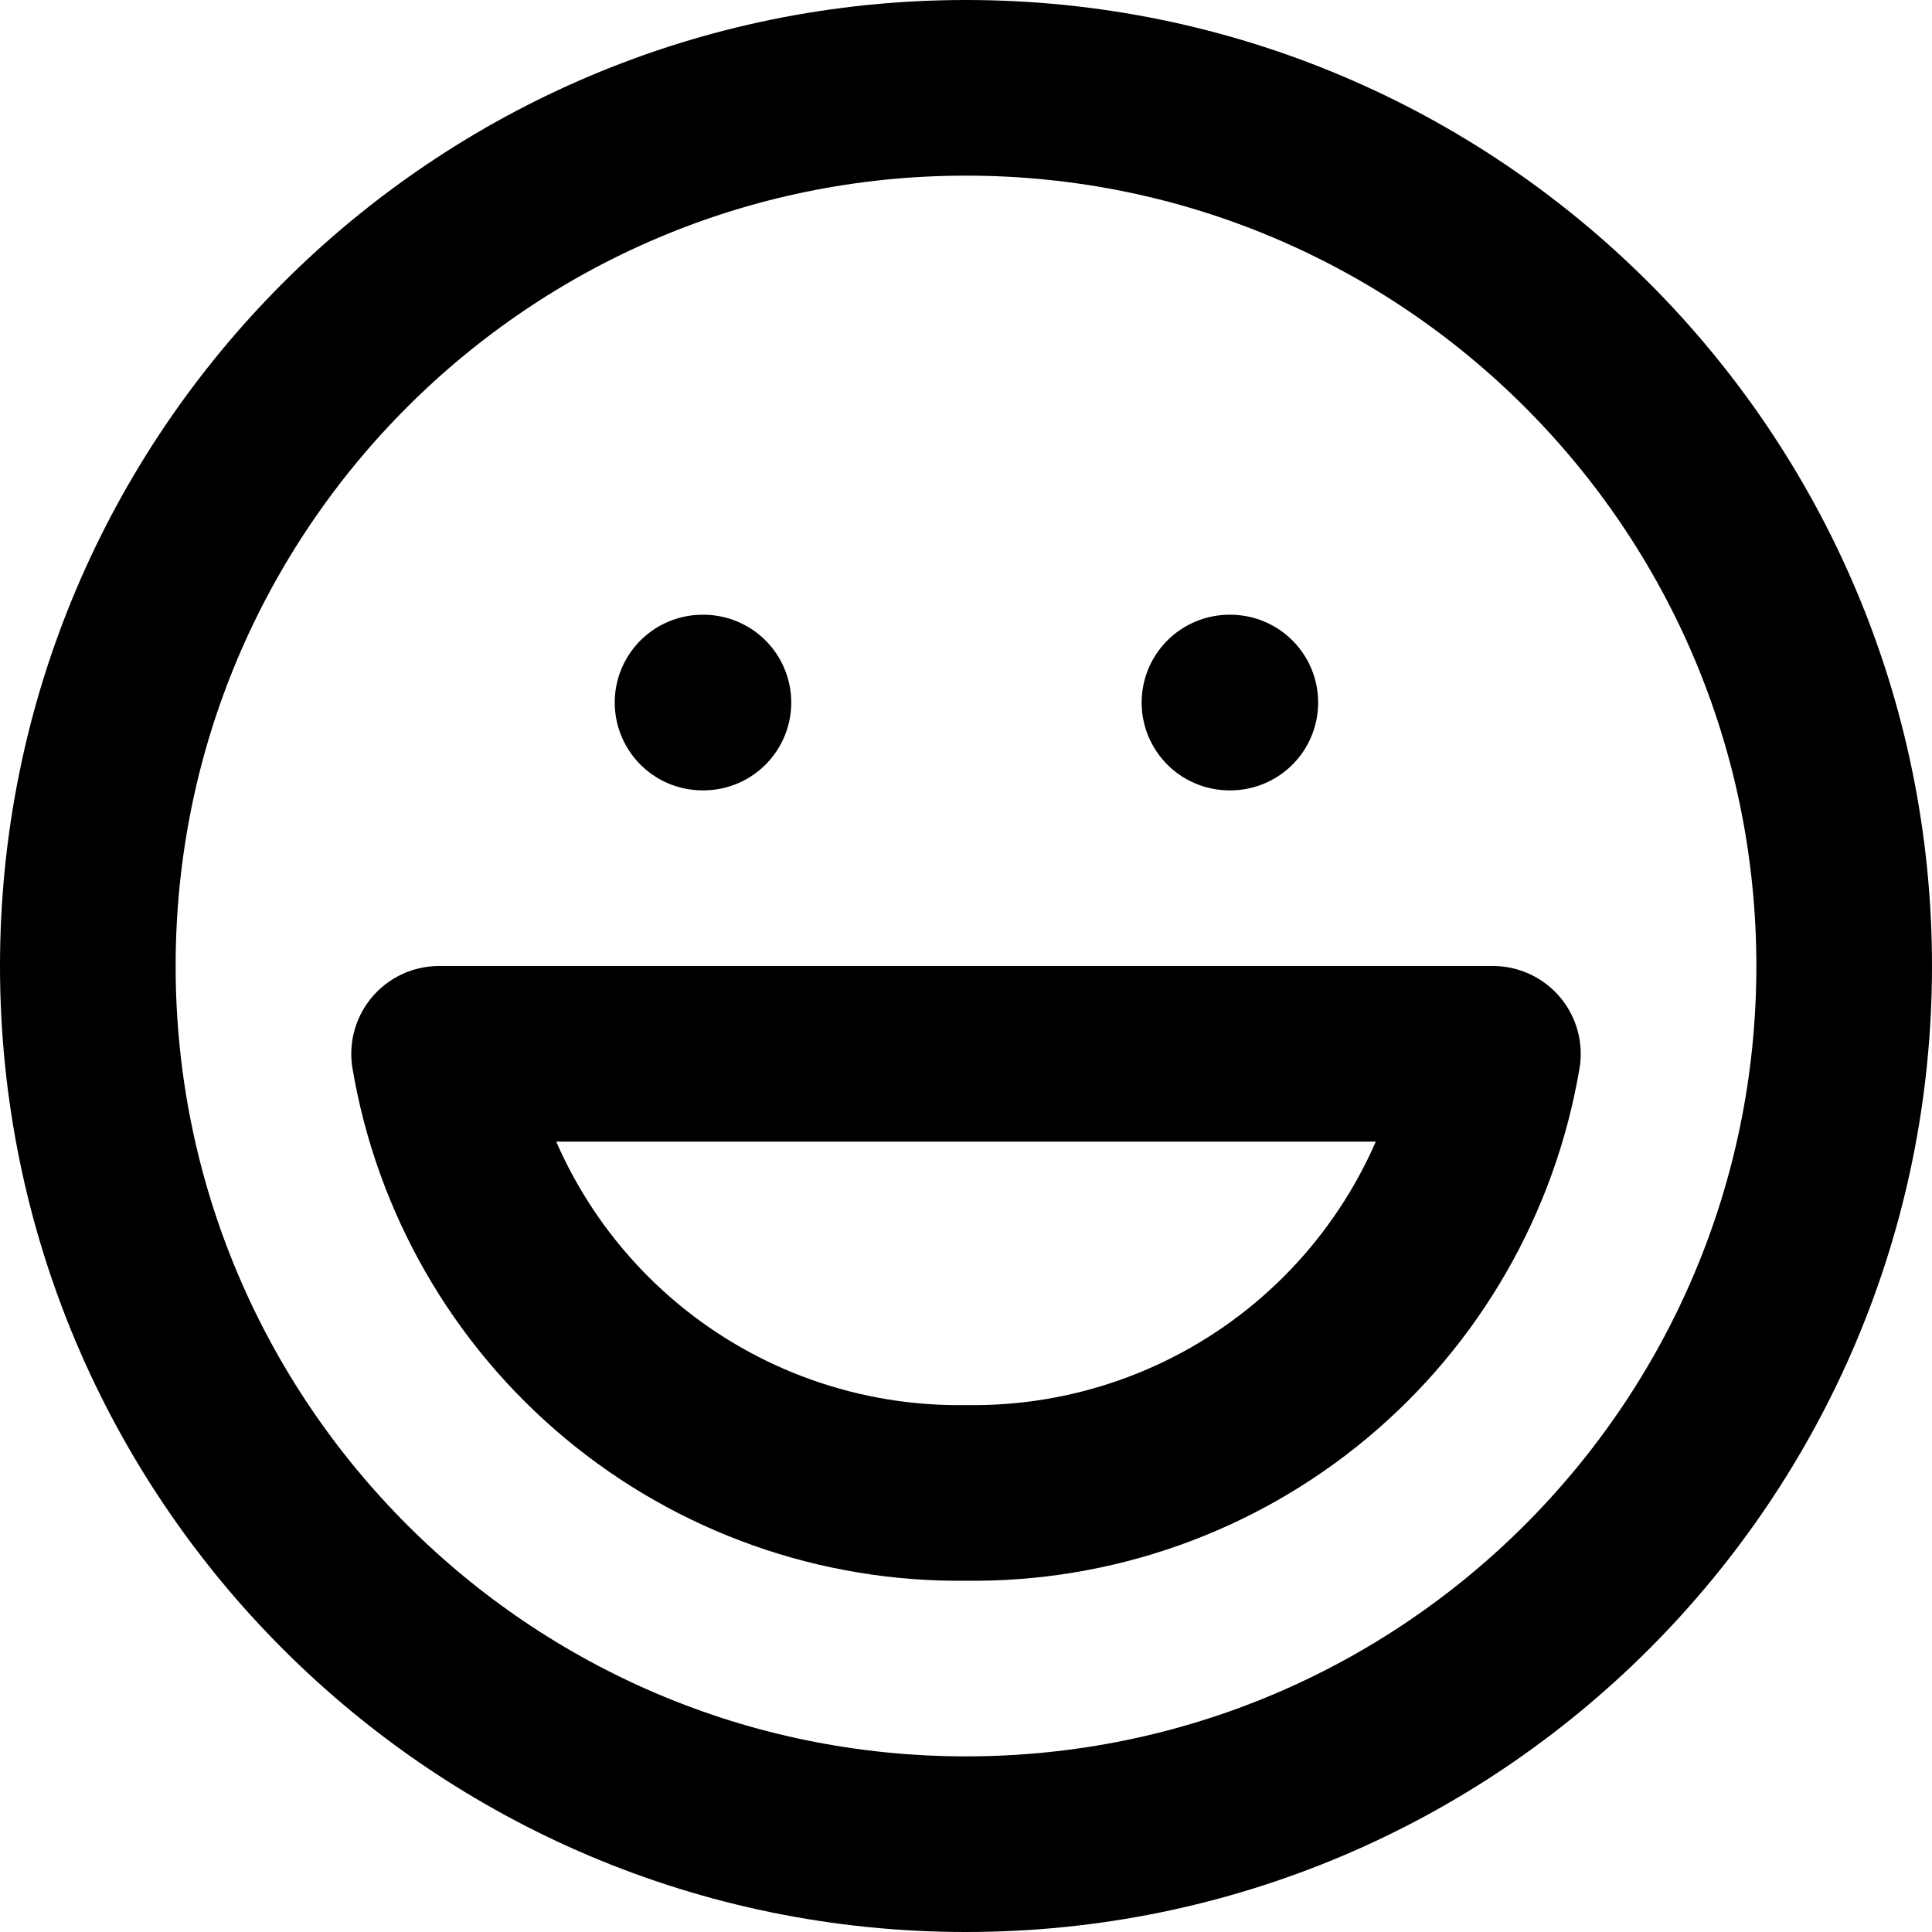
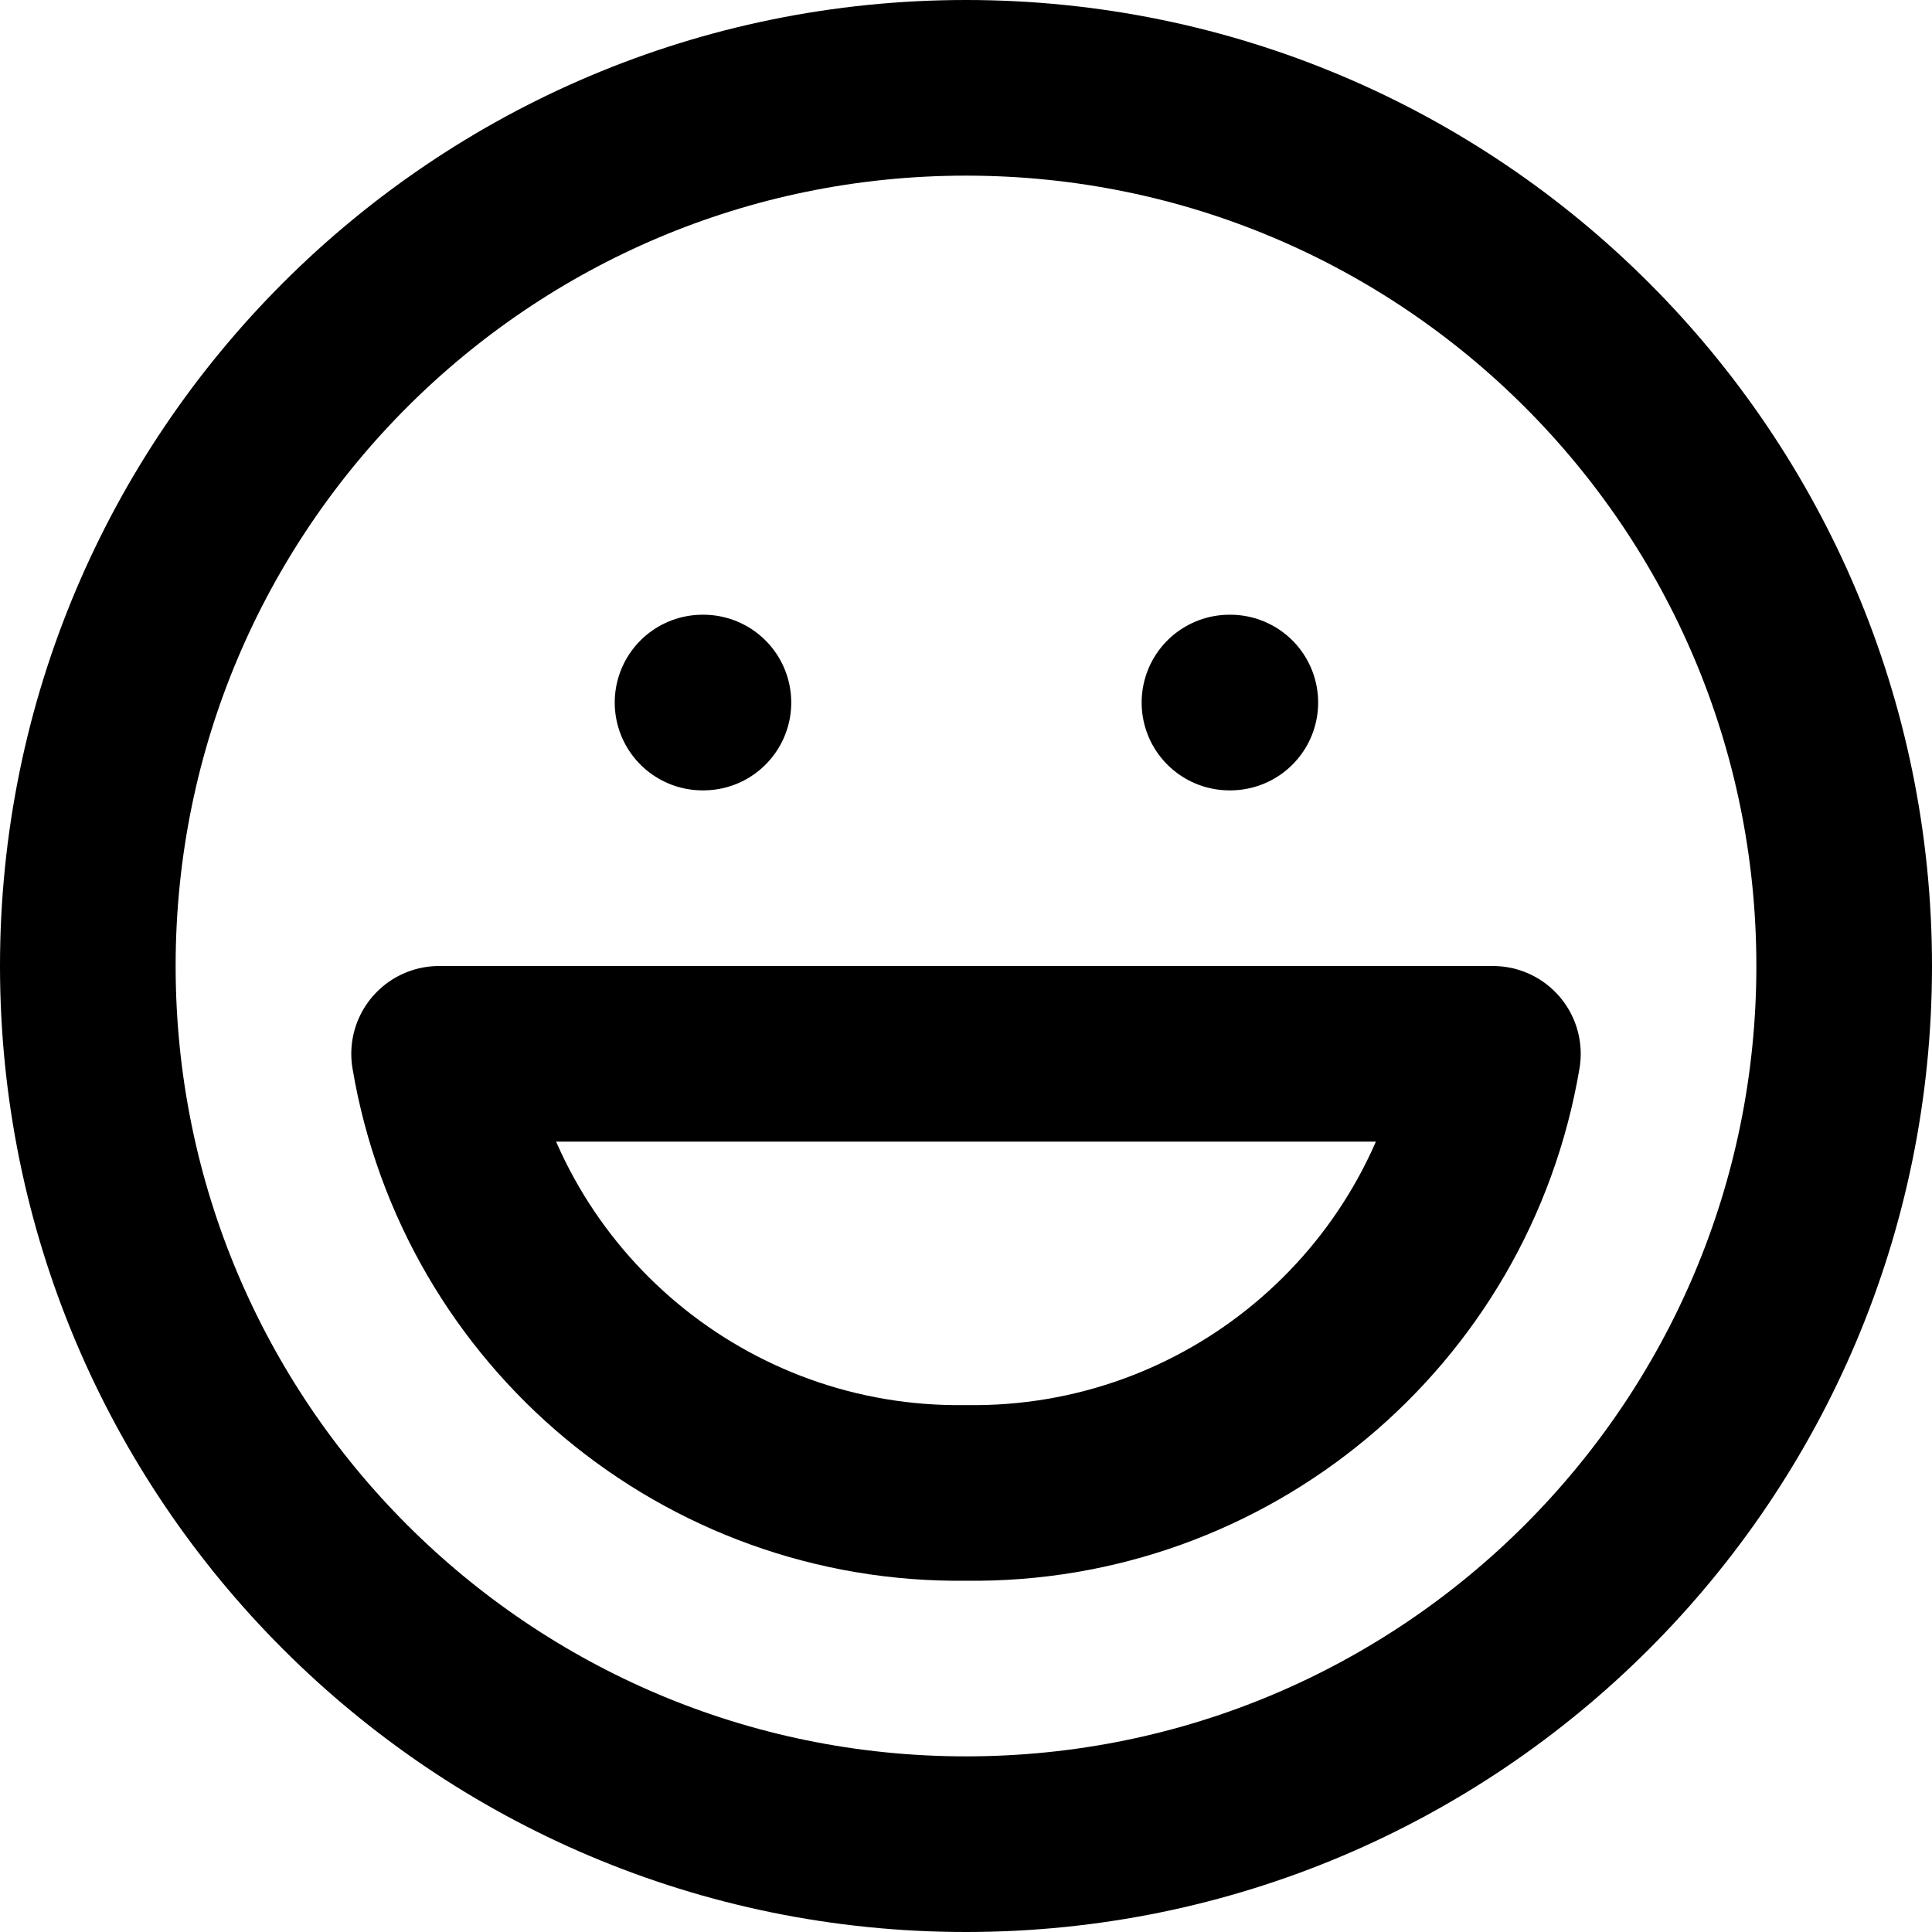
- <svg xmlns="http://www.w3.org/2000/svg" width="22" height="22" viewBox="0 0 22 22" fill="none">
-   <path d="M11 21C16.523 21 21 16.523 21 11C21 5.477 16.523 1 11 1C5.477 1 1 5.477 1 11C1 16.523 5.477 21 11 21Z" stroke="black" stroke-width="2" stroke-linecap="round" stroke-linejoin="round" />
-   <path d="M17 12C16.761 13.412 16.025 14.693 14.925 15.61C13.825 16.527 12.432 17.02 11 17C9.568 17.02 8.175 16.527 7.075 15.61C5.975 14.693 5.239 13.412 5 12H17Z" stroke="black" stroke-width="2" stroke-linecap="round" stroke-linejoin="round" />
-   <path d="M8 8H8.01" stroke="black" stroke-width="2" stroke-linecap="round" stroke-linejoin="round" />
-   <path d="M14 8H14.01" stroke="black" stroke-width="2" stroke-linecap="round" stroke-linejoin="round" />
+ <svg xmlns="http://www.w3.org/2000/svg" width="22" height="22" fill="none">
+   <path stroke="#000" stroke-linecap="round" stroke-linejoin="round" stroke-width="2" d="M11 21a10 10 0 1 0 0-20 10 10 0 0 0 0 20Z" />
+   <path stroke="#000" stroke-linecap="round" stroke-linejoin="round" stroke-width="2" d="M17 12a6 6 0 0 1-6 5 6 6 0 0 1-6-5h12ZM8 8h.01M14 8h.01" />
</svg>
